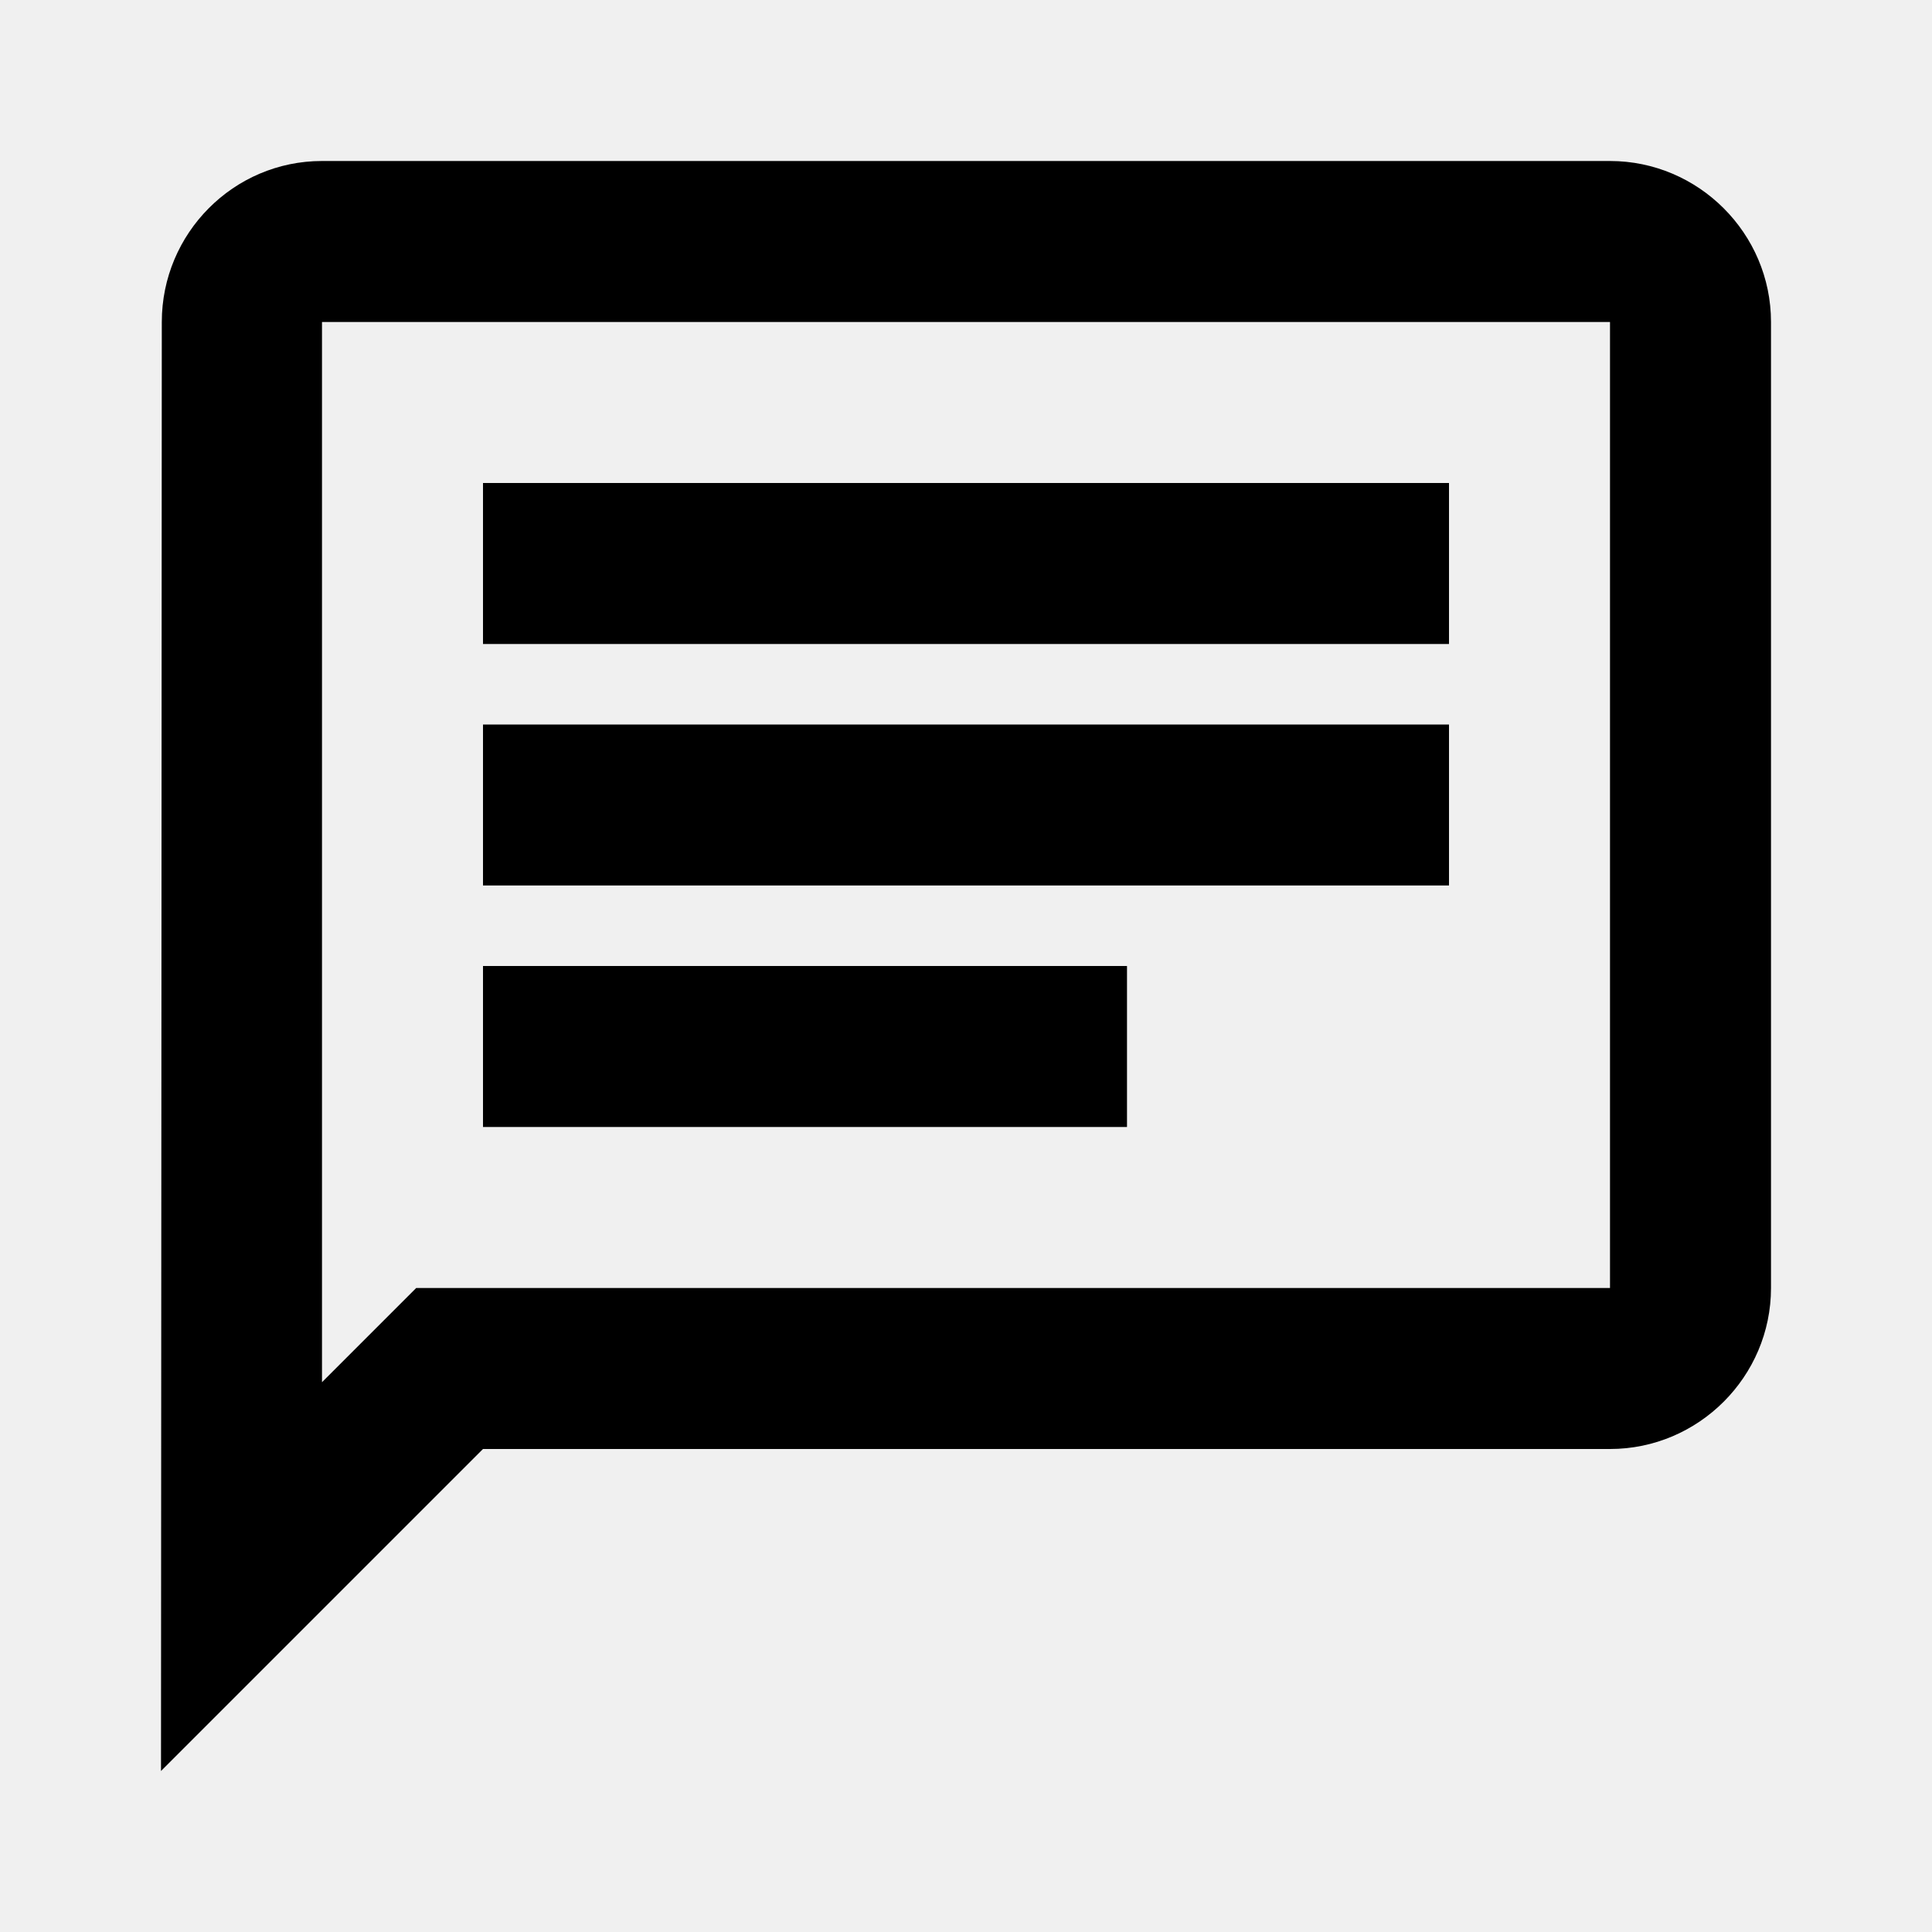
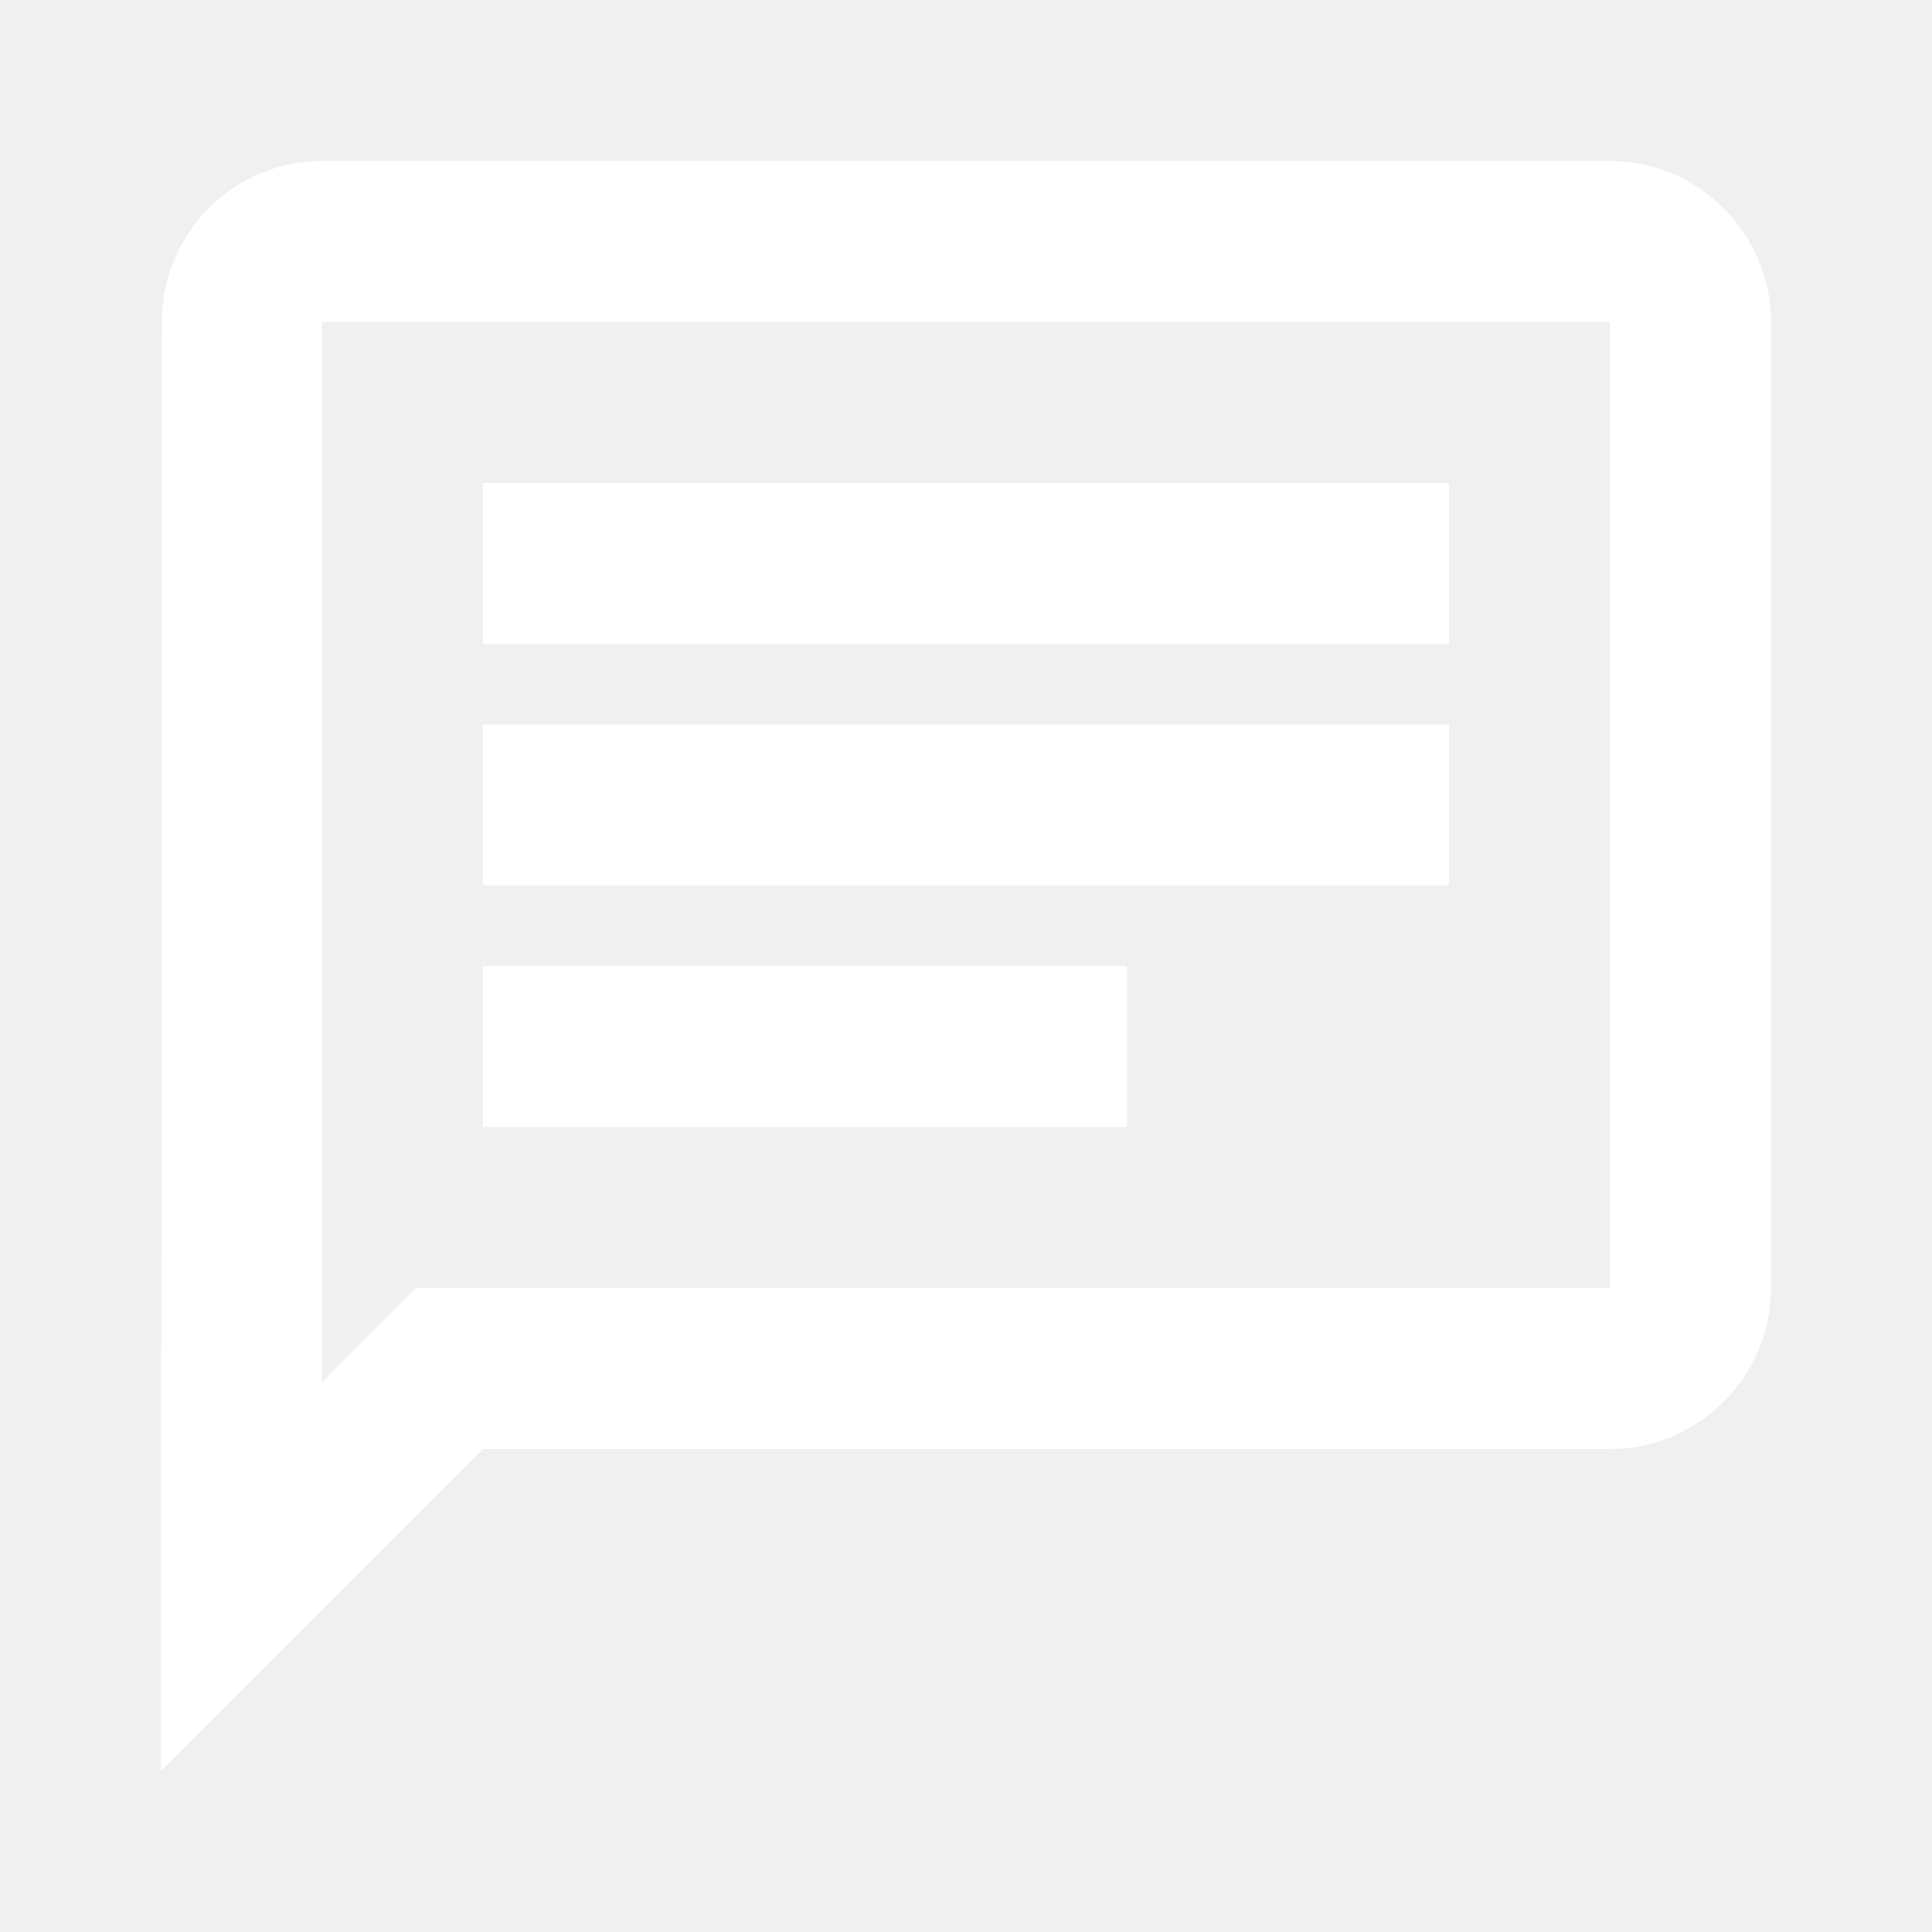
- <svg xmlns="http://www.w3.org/2000/svg" viewBox="0 0 24 24" fill="black" width="18px" height="18px">
+ <svg xmlns="http://www.w3.org/2000/svg" viewBox="0 0 24 24" fill="white" width="18px" height="18px">
  <path d="M0 0h24v24H0V0z" fill="none" />
  <path d="M4 4h16v12H5.17L4 17.17V4m0-2c-1.1 0-1.99.9-1.99 2L2 22l4-4h14c1.1 0 2-.9 2-2V4c0-1.1-.9-2-2-2H4zm2 10h8v2H6v-2zm0-3h12v2H6V9zm0-3h12v2H6V6z" />
</svg>
